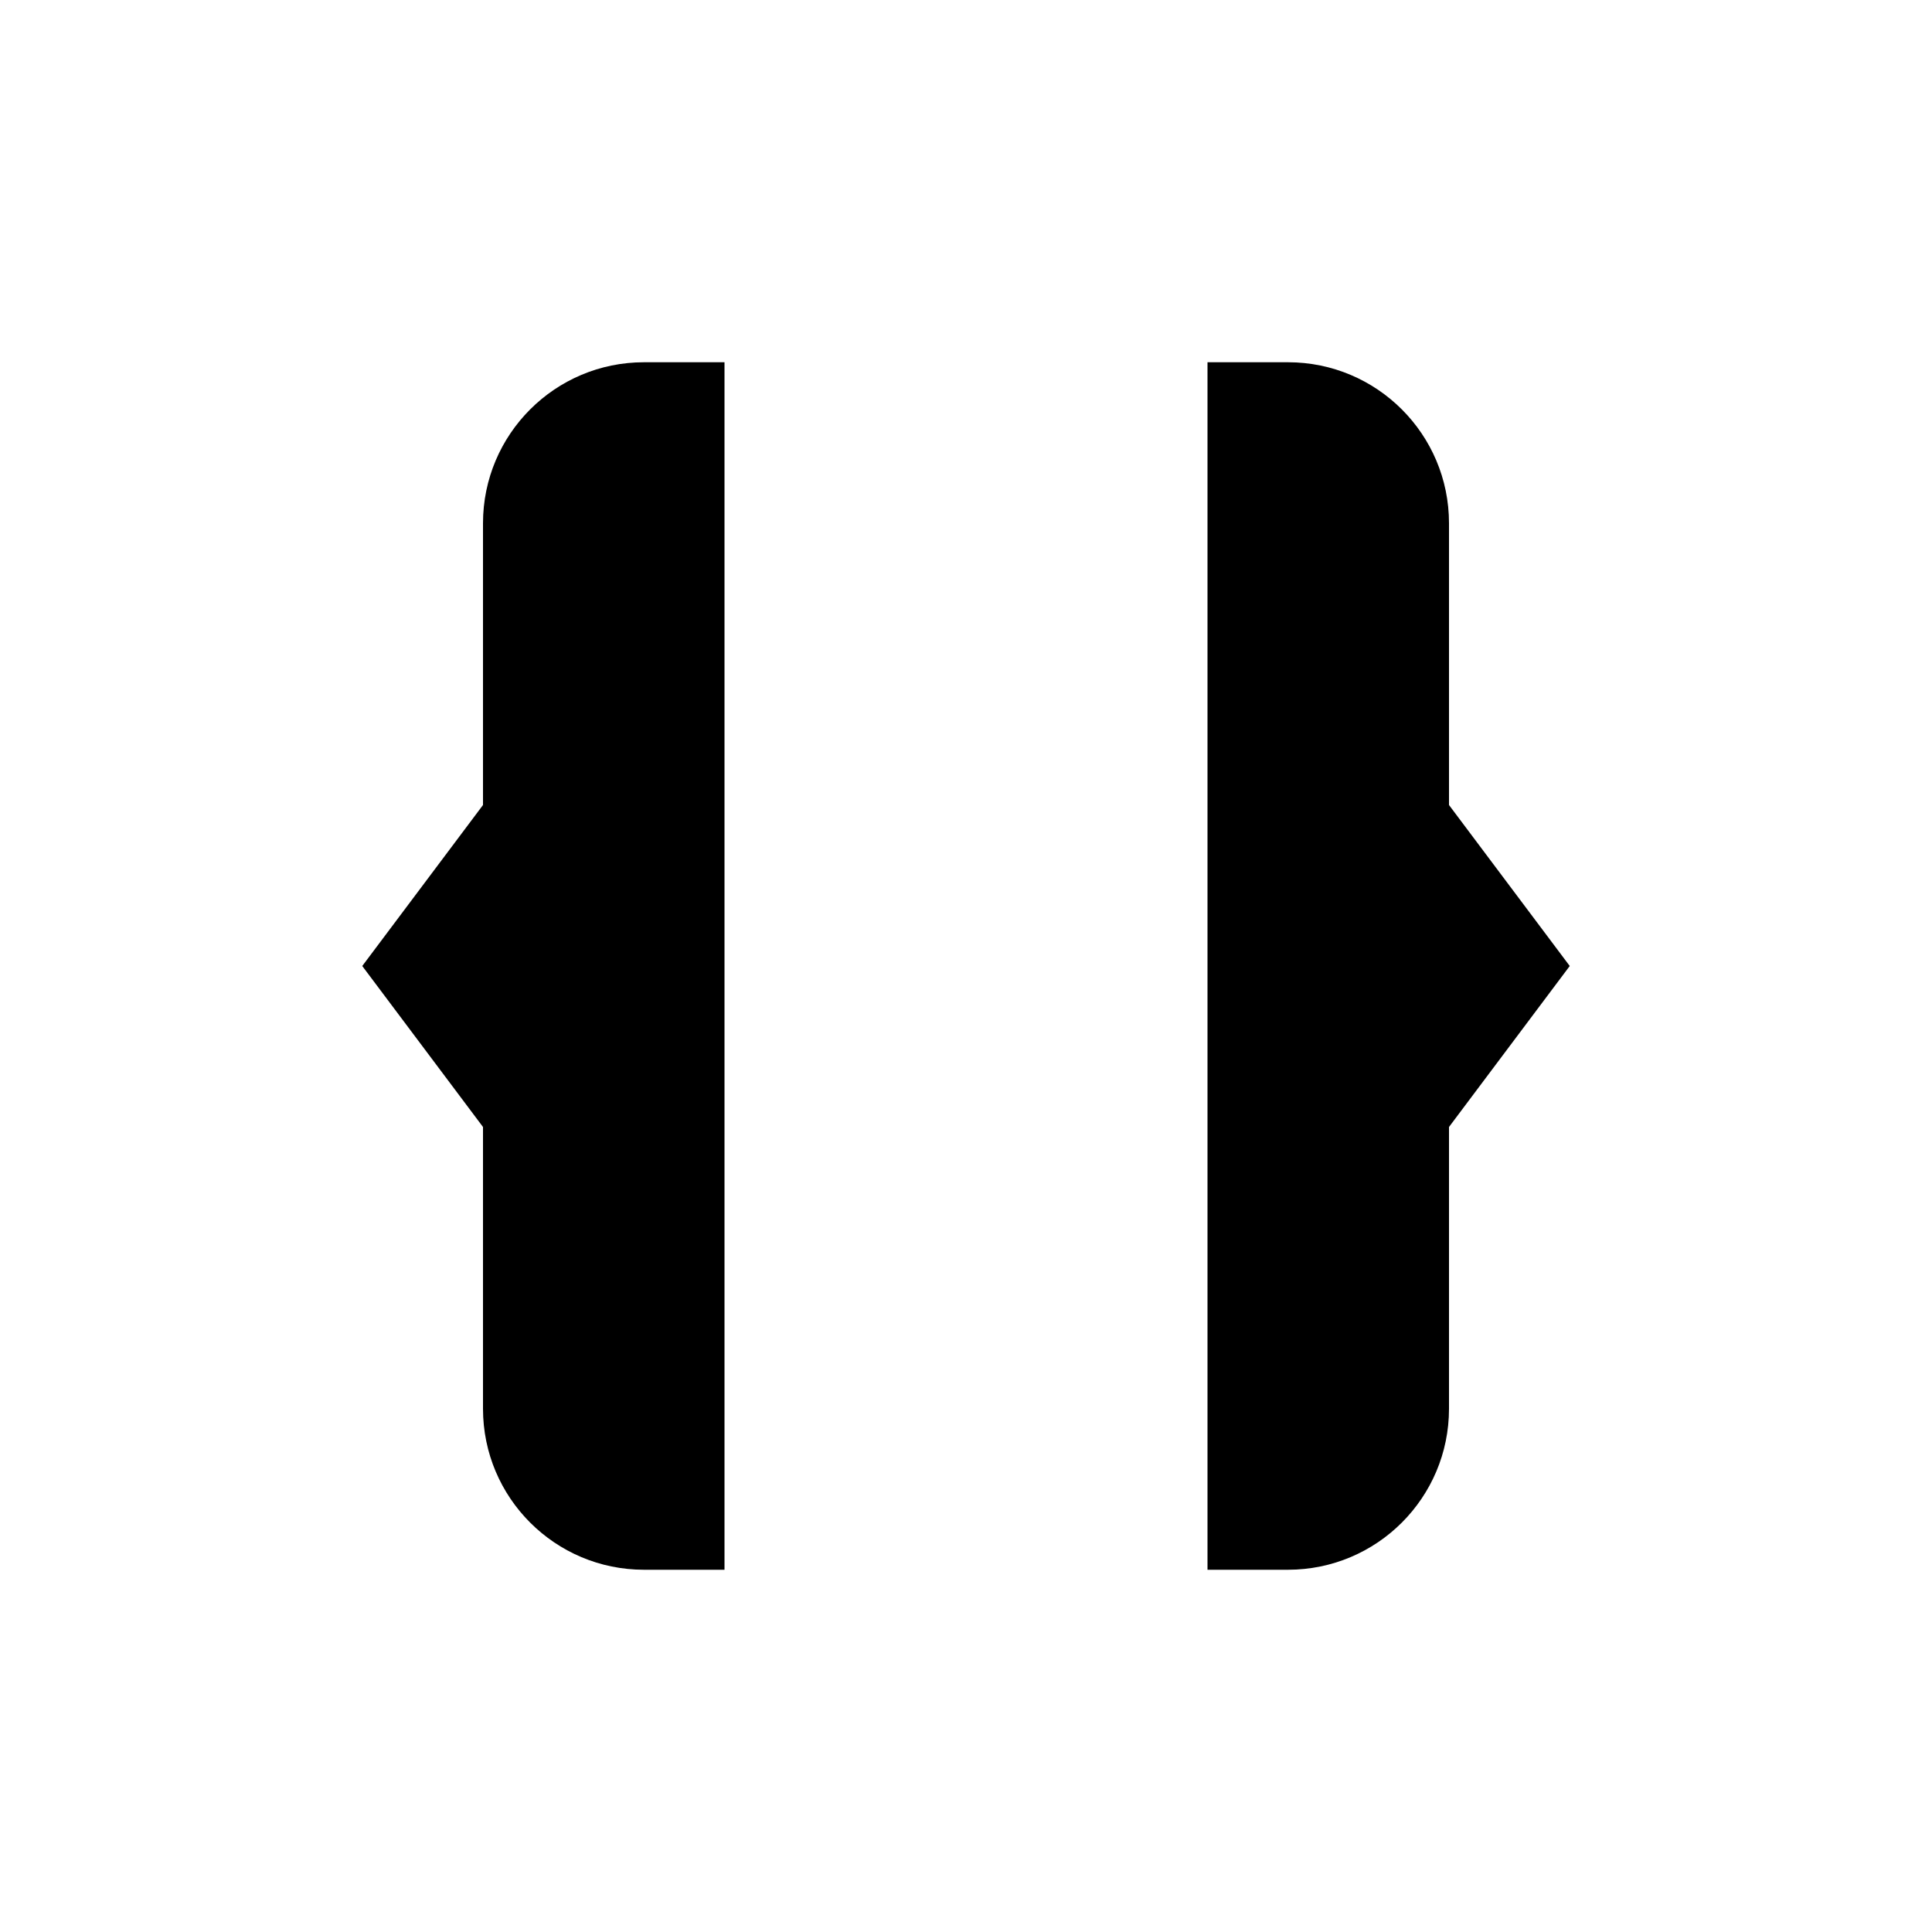
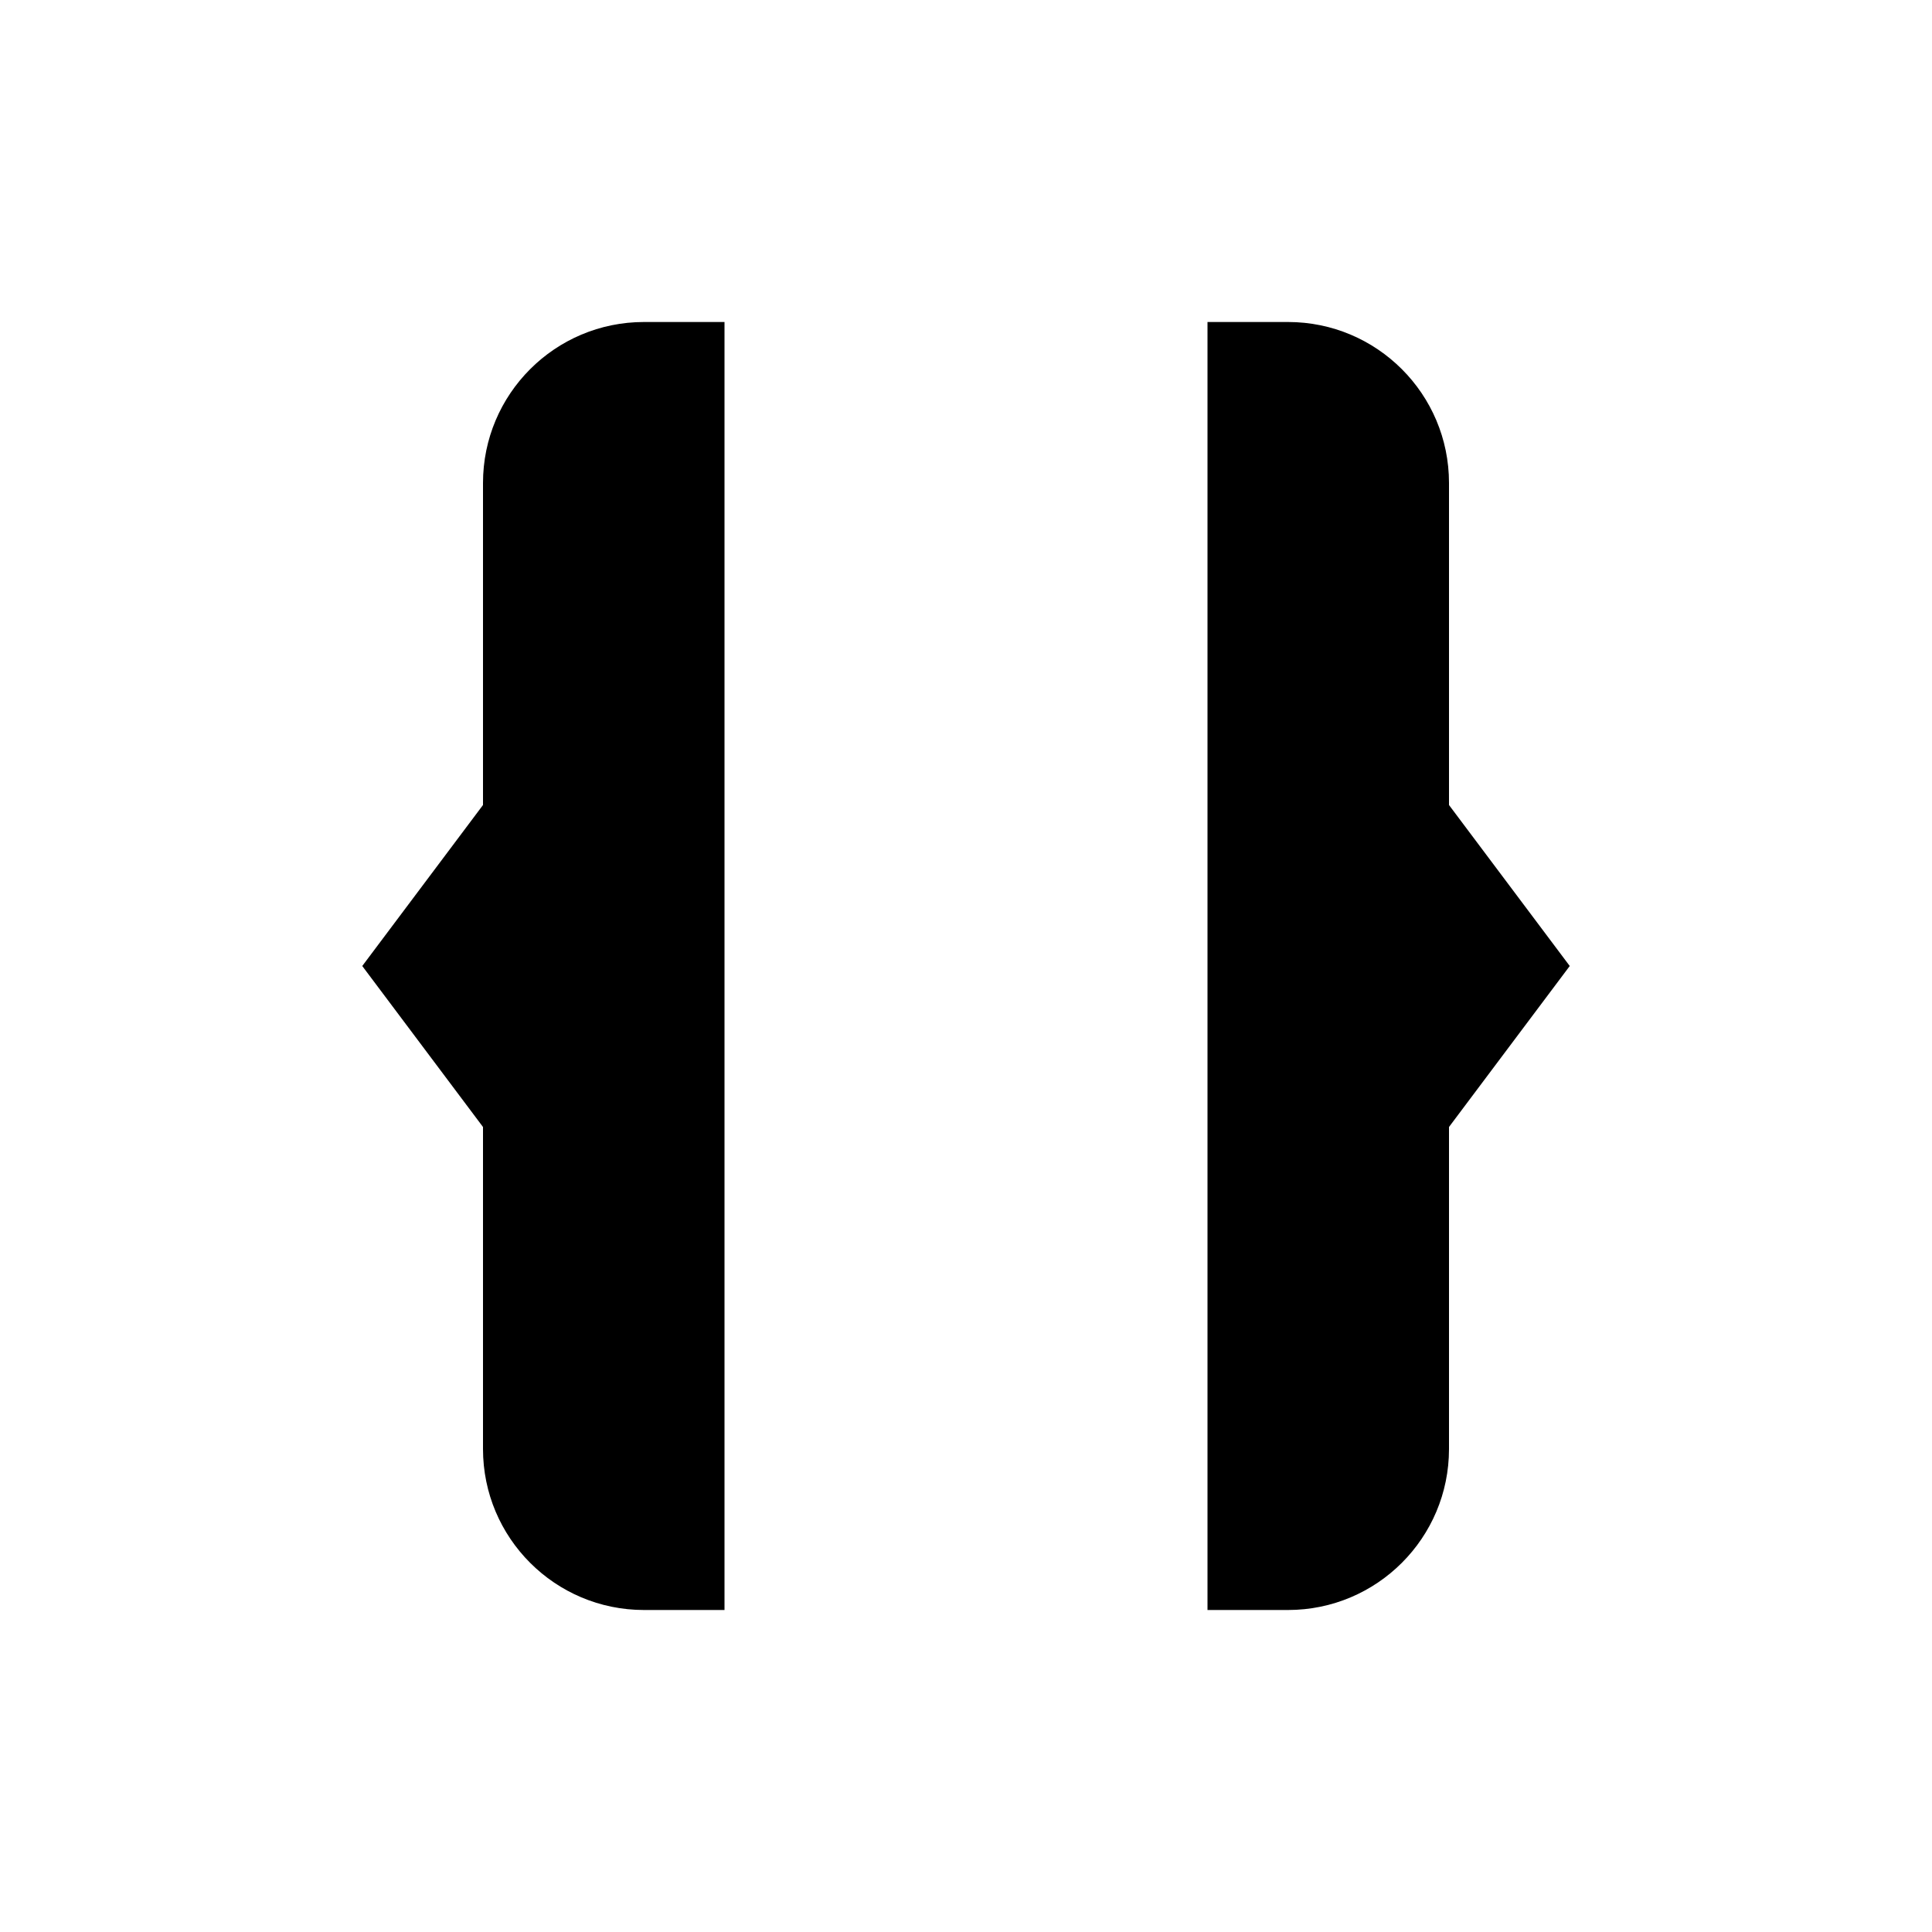
<svg xmlns="http://www.w3.org/2000/svg" viewBox="0 0 24 24">
-   <path d="M9 4.5H8a2 2 0 0 0-2 2V10l-1.5 2L6 14v3.5a2 2 0 0 0 2 2h1" />
-   <path d="M15 4.5h1a2 2 0 0 1 2 2V10l1.5 2-1.5 2v3.5a2 2 0 0 1-2 2h-1" />
+   <path d="M9 4H8a2 2 0 0 0-2 2v4l-1.5 2L6 14v4a2 2 0 0 0 2 2h1" />
+   <path d="M15 4h1a2 2 0 0 1 2 2v4l1.5 2-1.5 2v4a2 2 0 0 1-2 2h-1" />
</svg>
